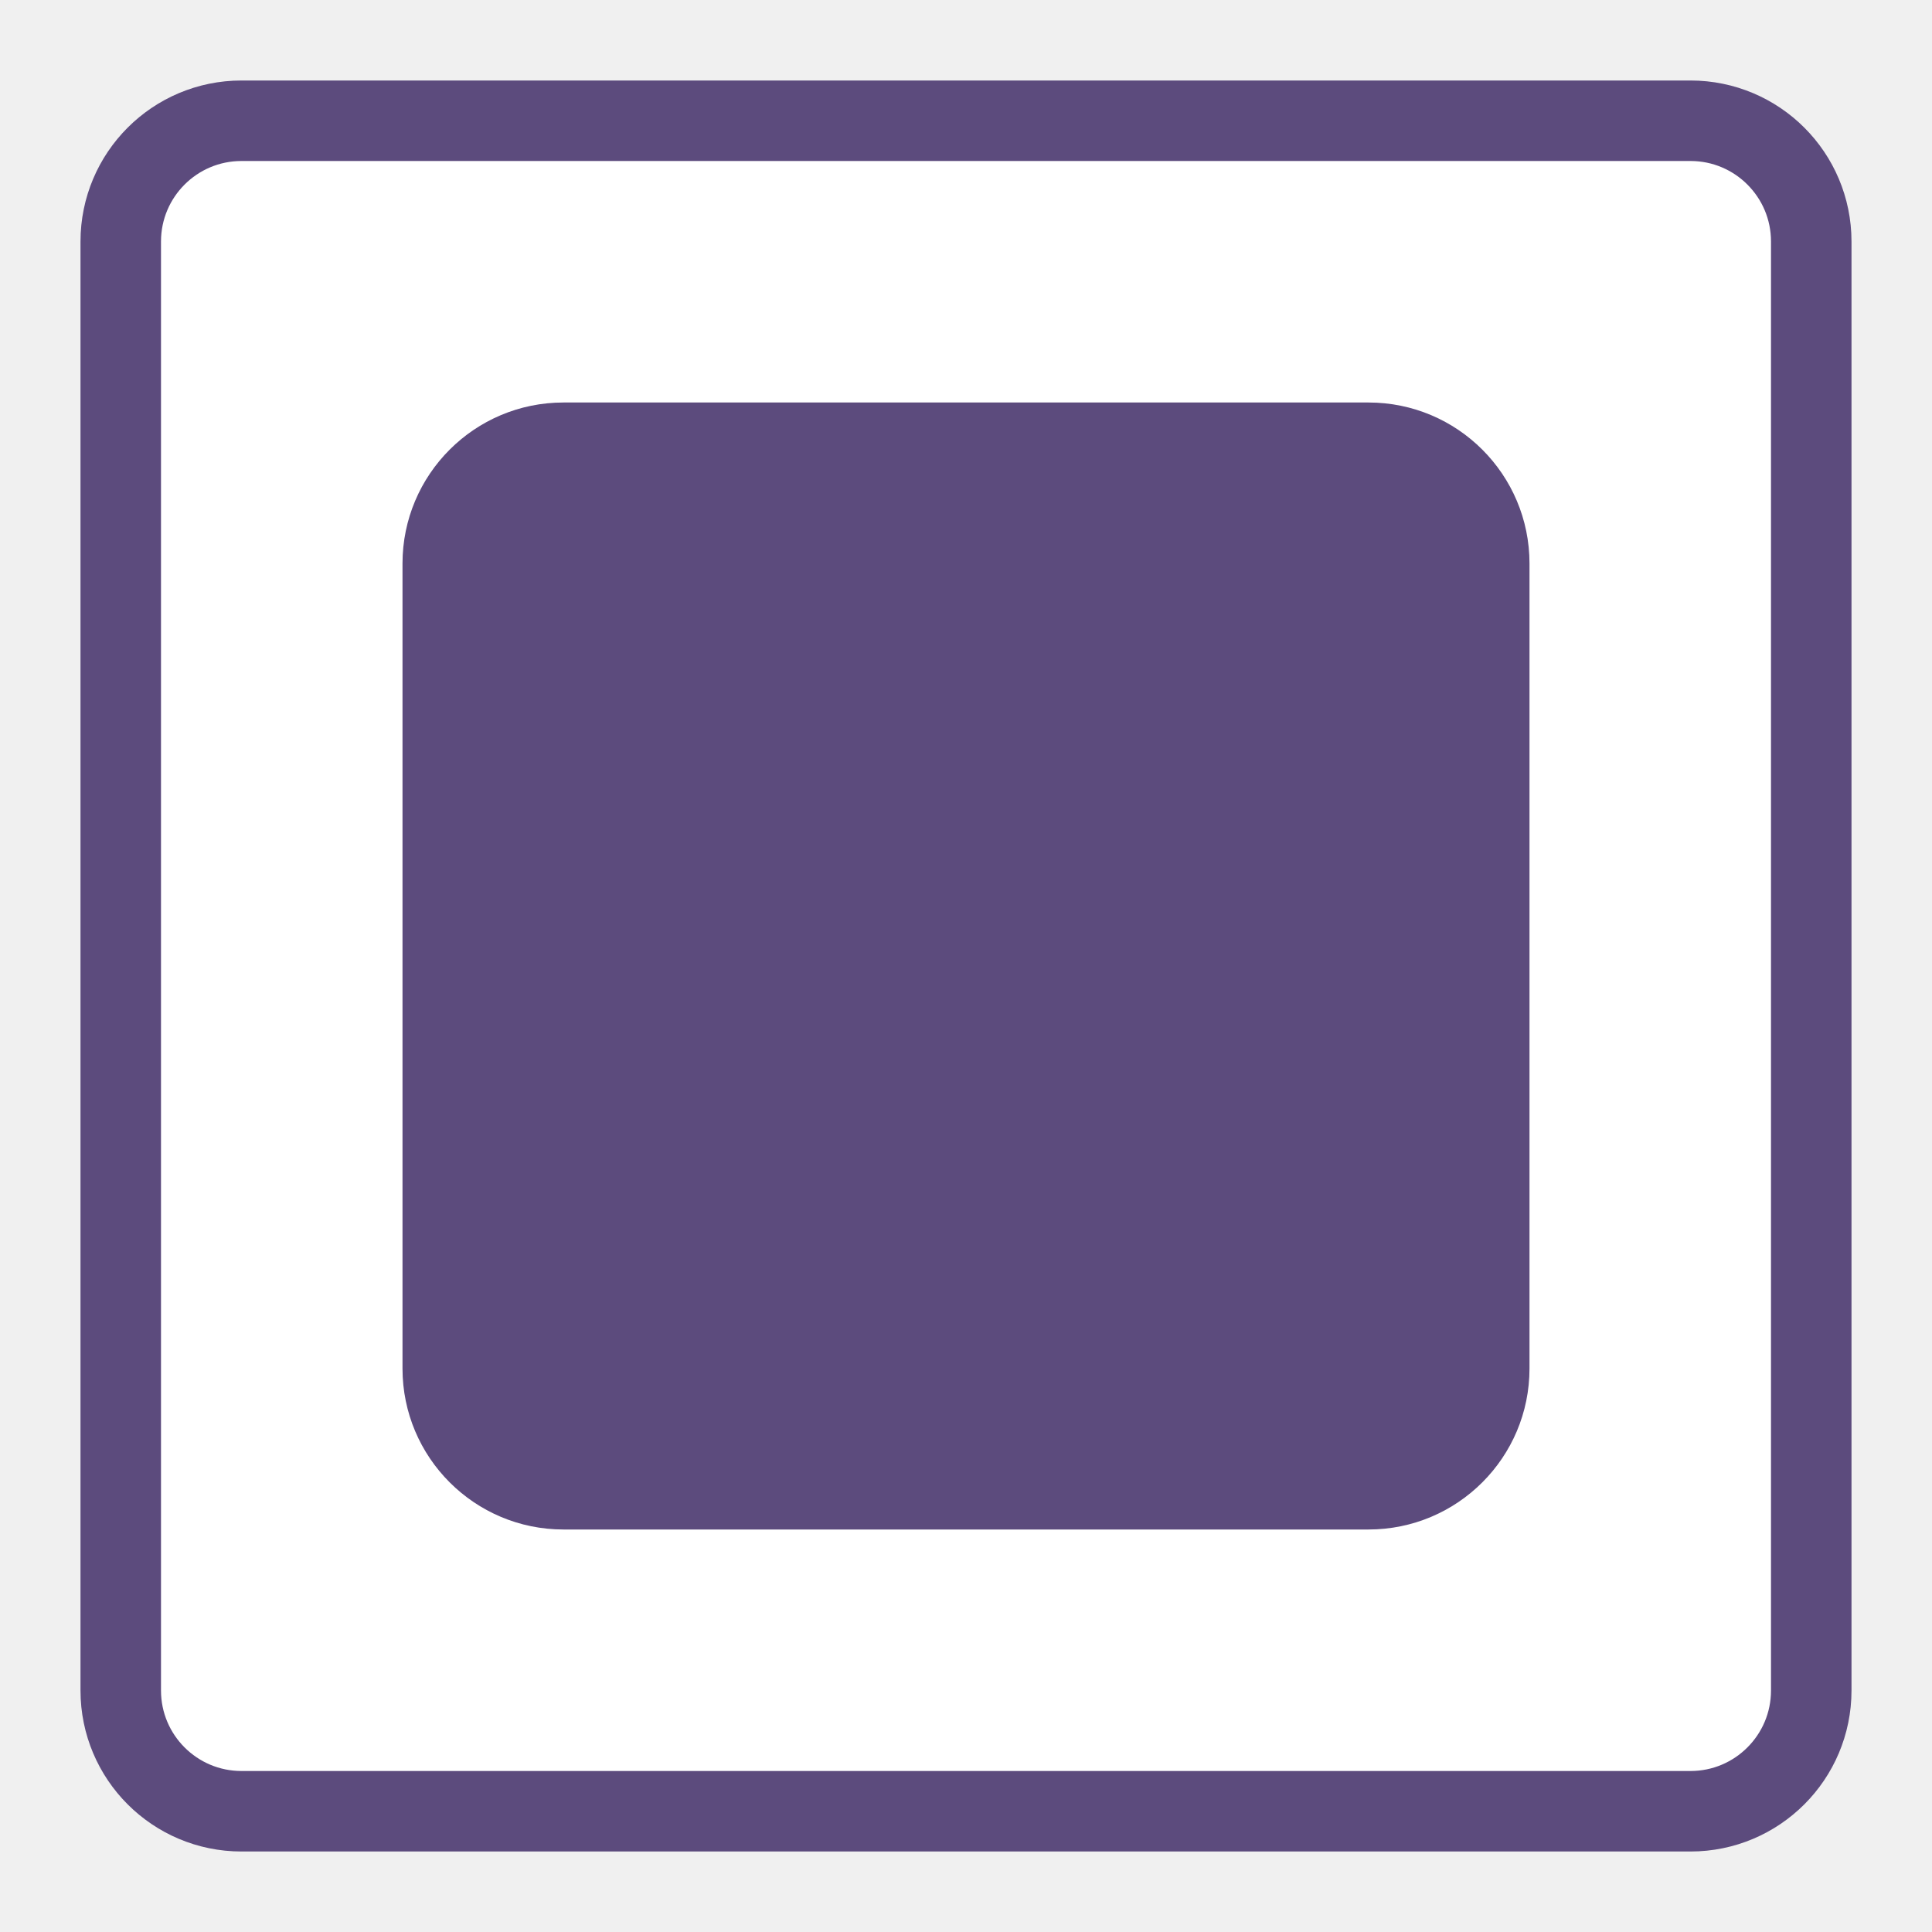
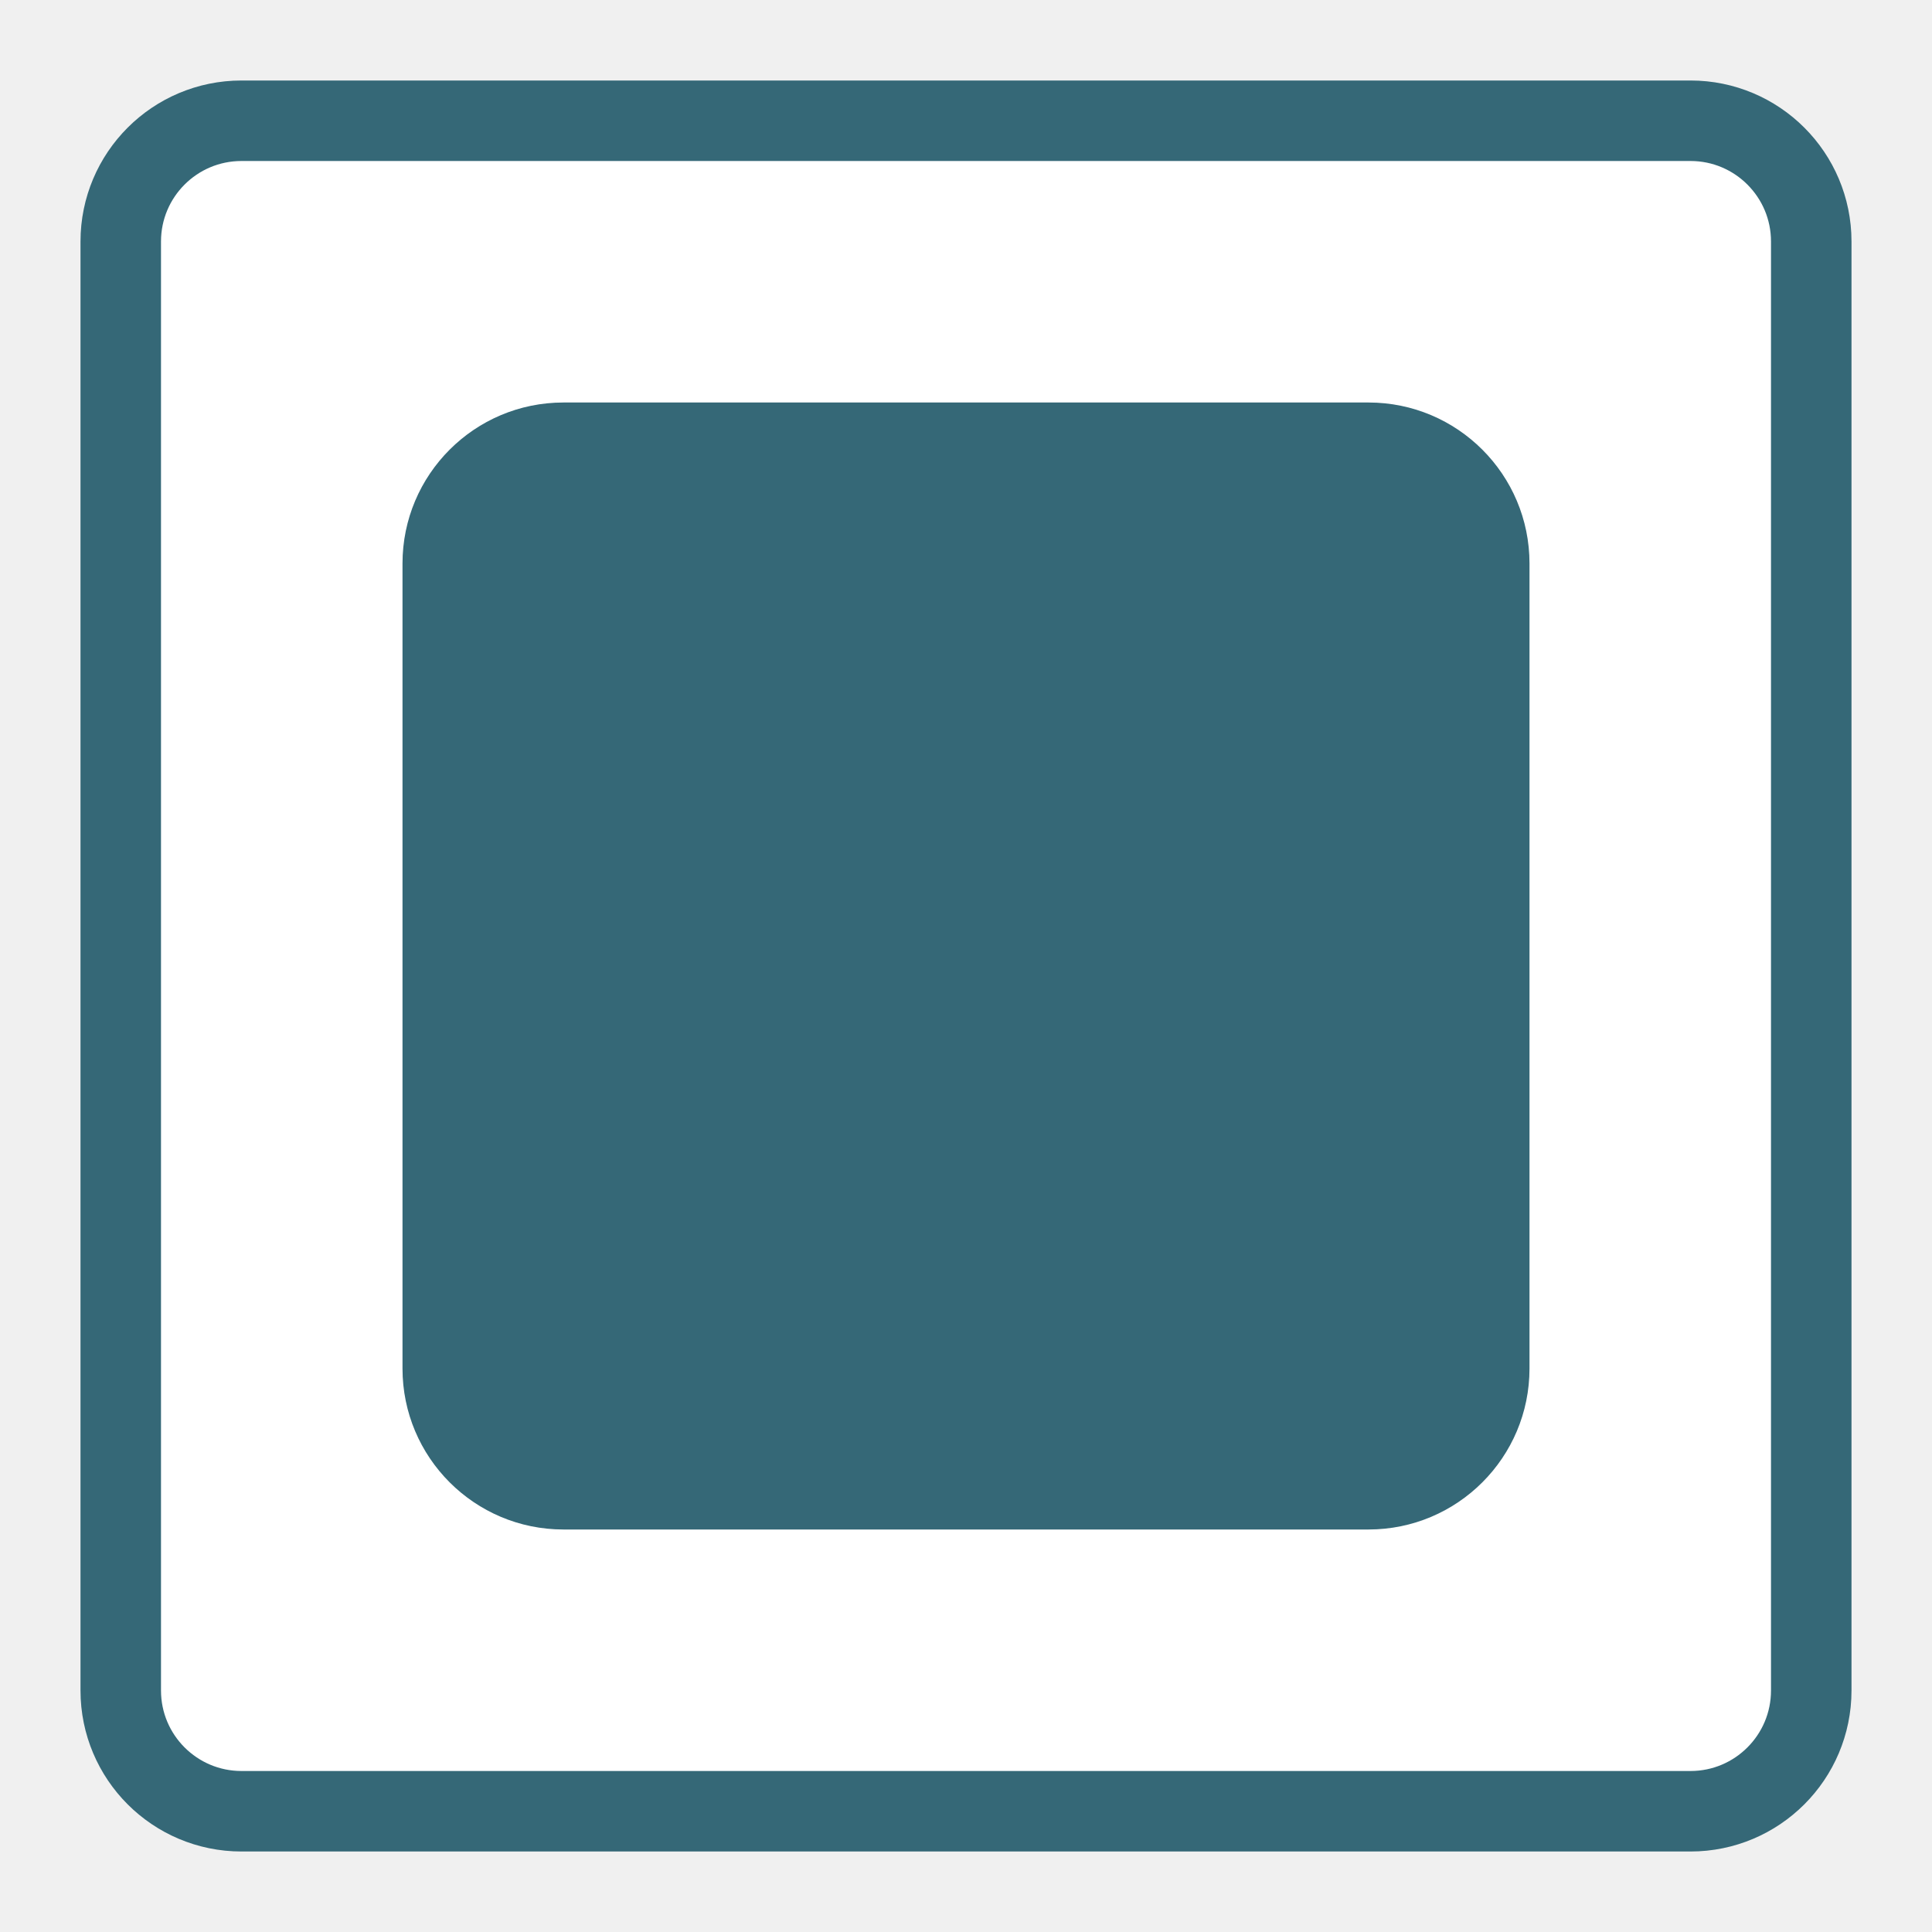
<svg xmlns="http://www.w3.org/2000/svg" width="24" height="24" viewBox="0 0 24 24" fill="none">
  <rect x="1.5" y="1.5" width="21" height="21" rx="1.5" fill="white" />
-   <rect x="1.5" y="1.5" width="21" height="21" rx="1.5" stroke="#5C4B7D" />
-   <rect x="5" y="5" width="14" height="14" rx="2" fill="#5C4B7D" />
+   <rect x="1.5" y="1.5" width="21" height="21" rx="1.5" stroke="#356877" />
+   <rect x="5" y="5" width="14" height="14" rx="2" fill="#356877" />
</svg>
